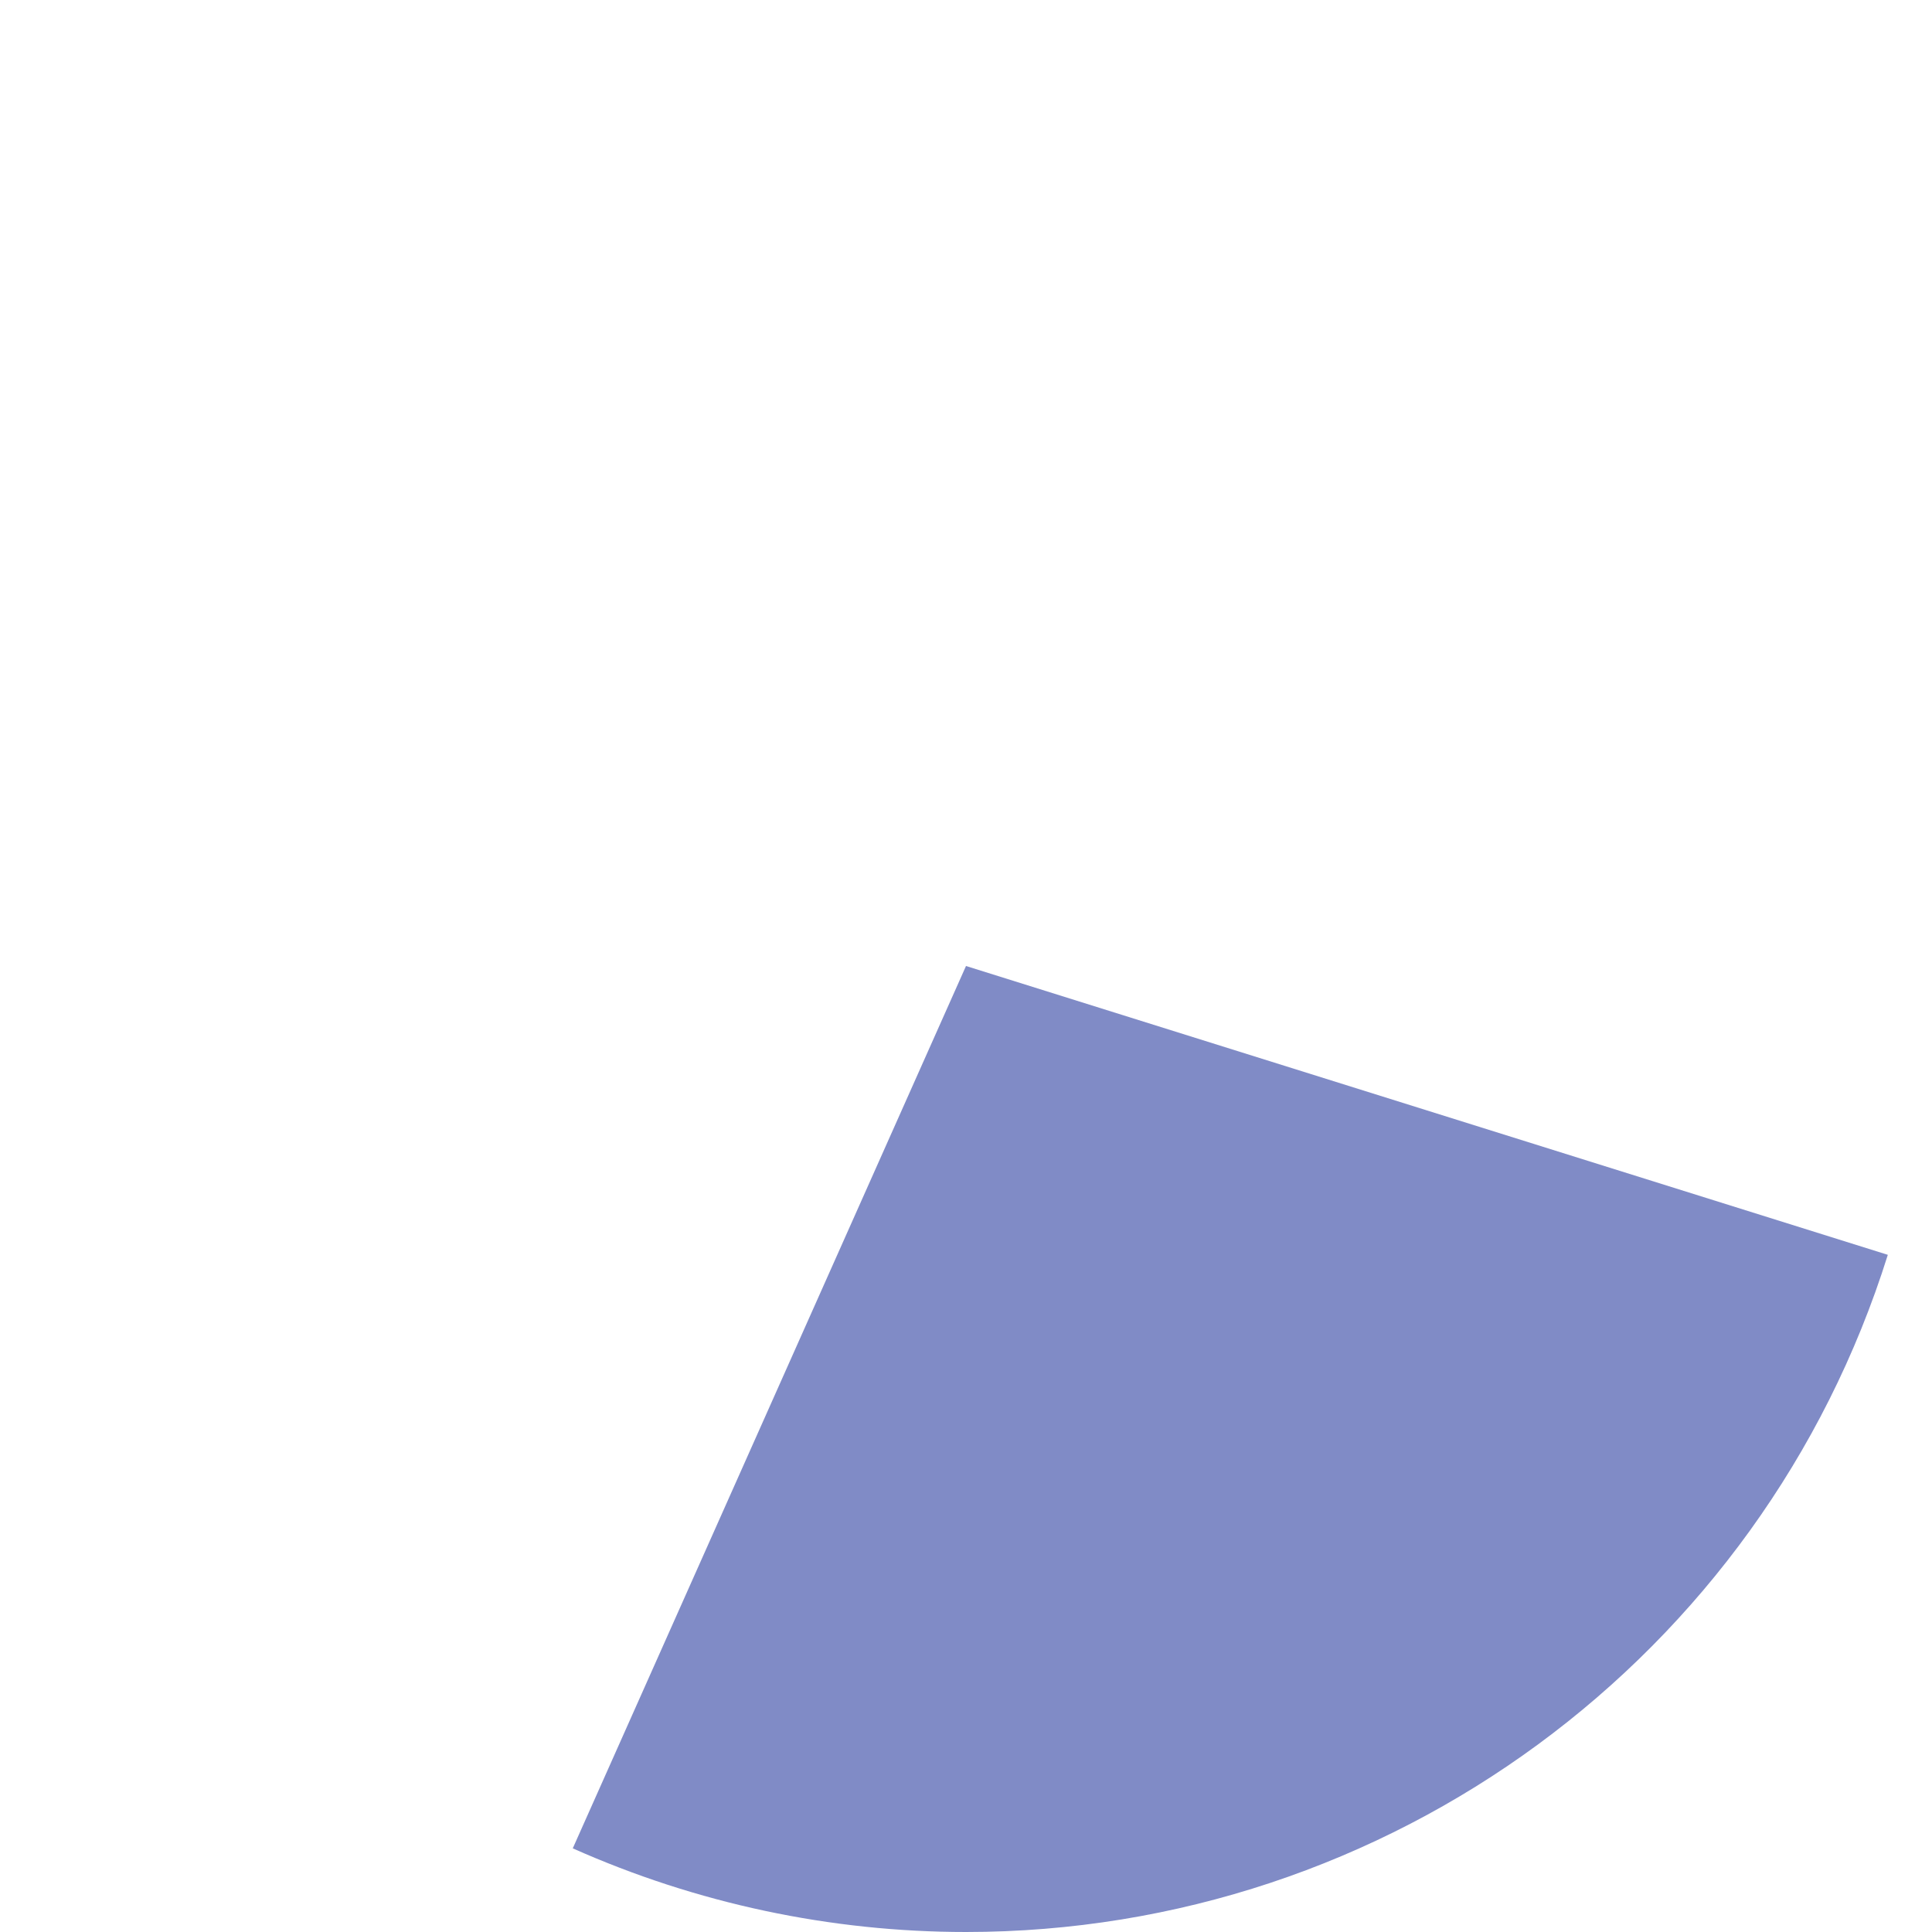
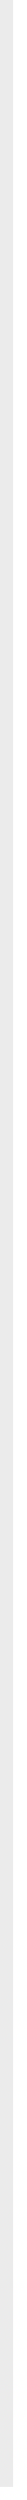
- <svg xmlns="http://www.w3.org/2000/svg" version="1.1" width="160px" height="160px">
-   <g transform="matrix(1 0 0 1 -1060 -2678 )">
-     <path d="M 1107.434 2831.072  L 1140 2758  L 1216.341 2781.919  C 1205.886 2815.288  1174.969 2838  1140 2838  C 1128.779 2838  1117.684 2835.639  1107.434 2831.072  Z " fill-rule="nonzero" fill="#808bc6" stroke="none" />
+ <svg xmlns="http://www.w3.org/2000/svg" version="1.1" width="2px" height="191px">
+   <g transform="matrix(1 0 0 1 -2051 -2183 )">
+     <path d="M 2051.5 2183  L 2051.5 2373  " stroke-width="1" stroke="#ebebeb" fill="none" />
  </g>
</svg>
